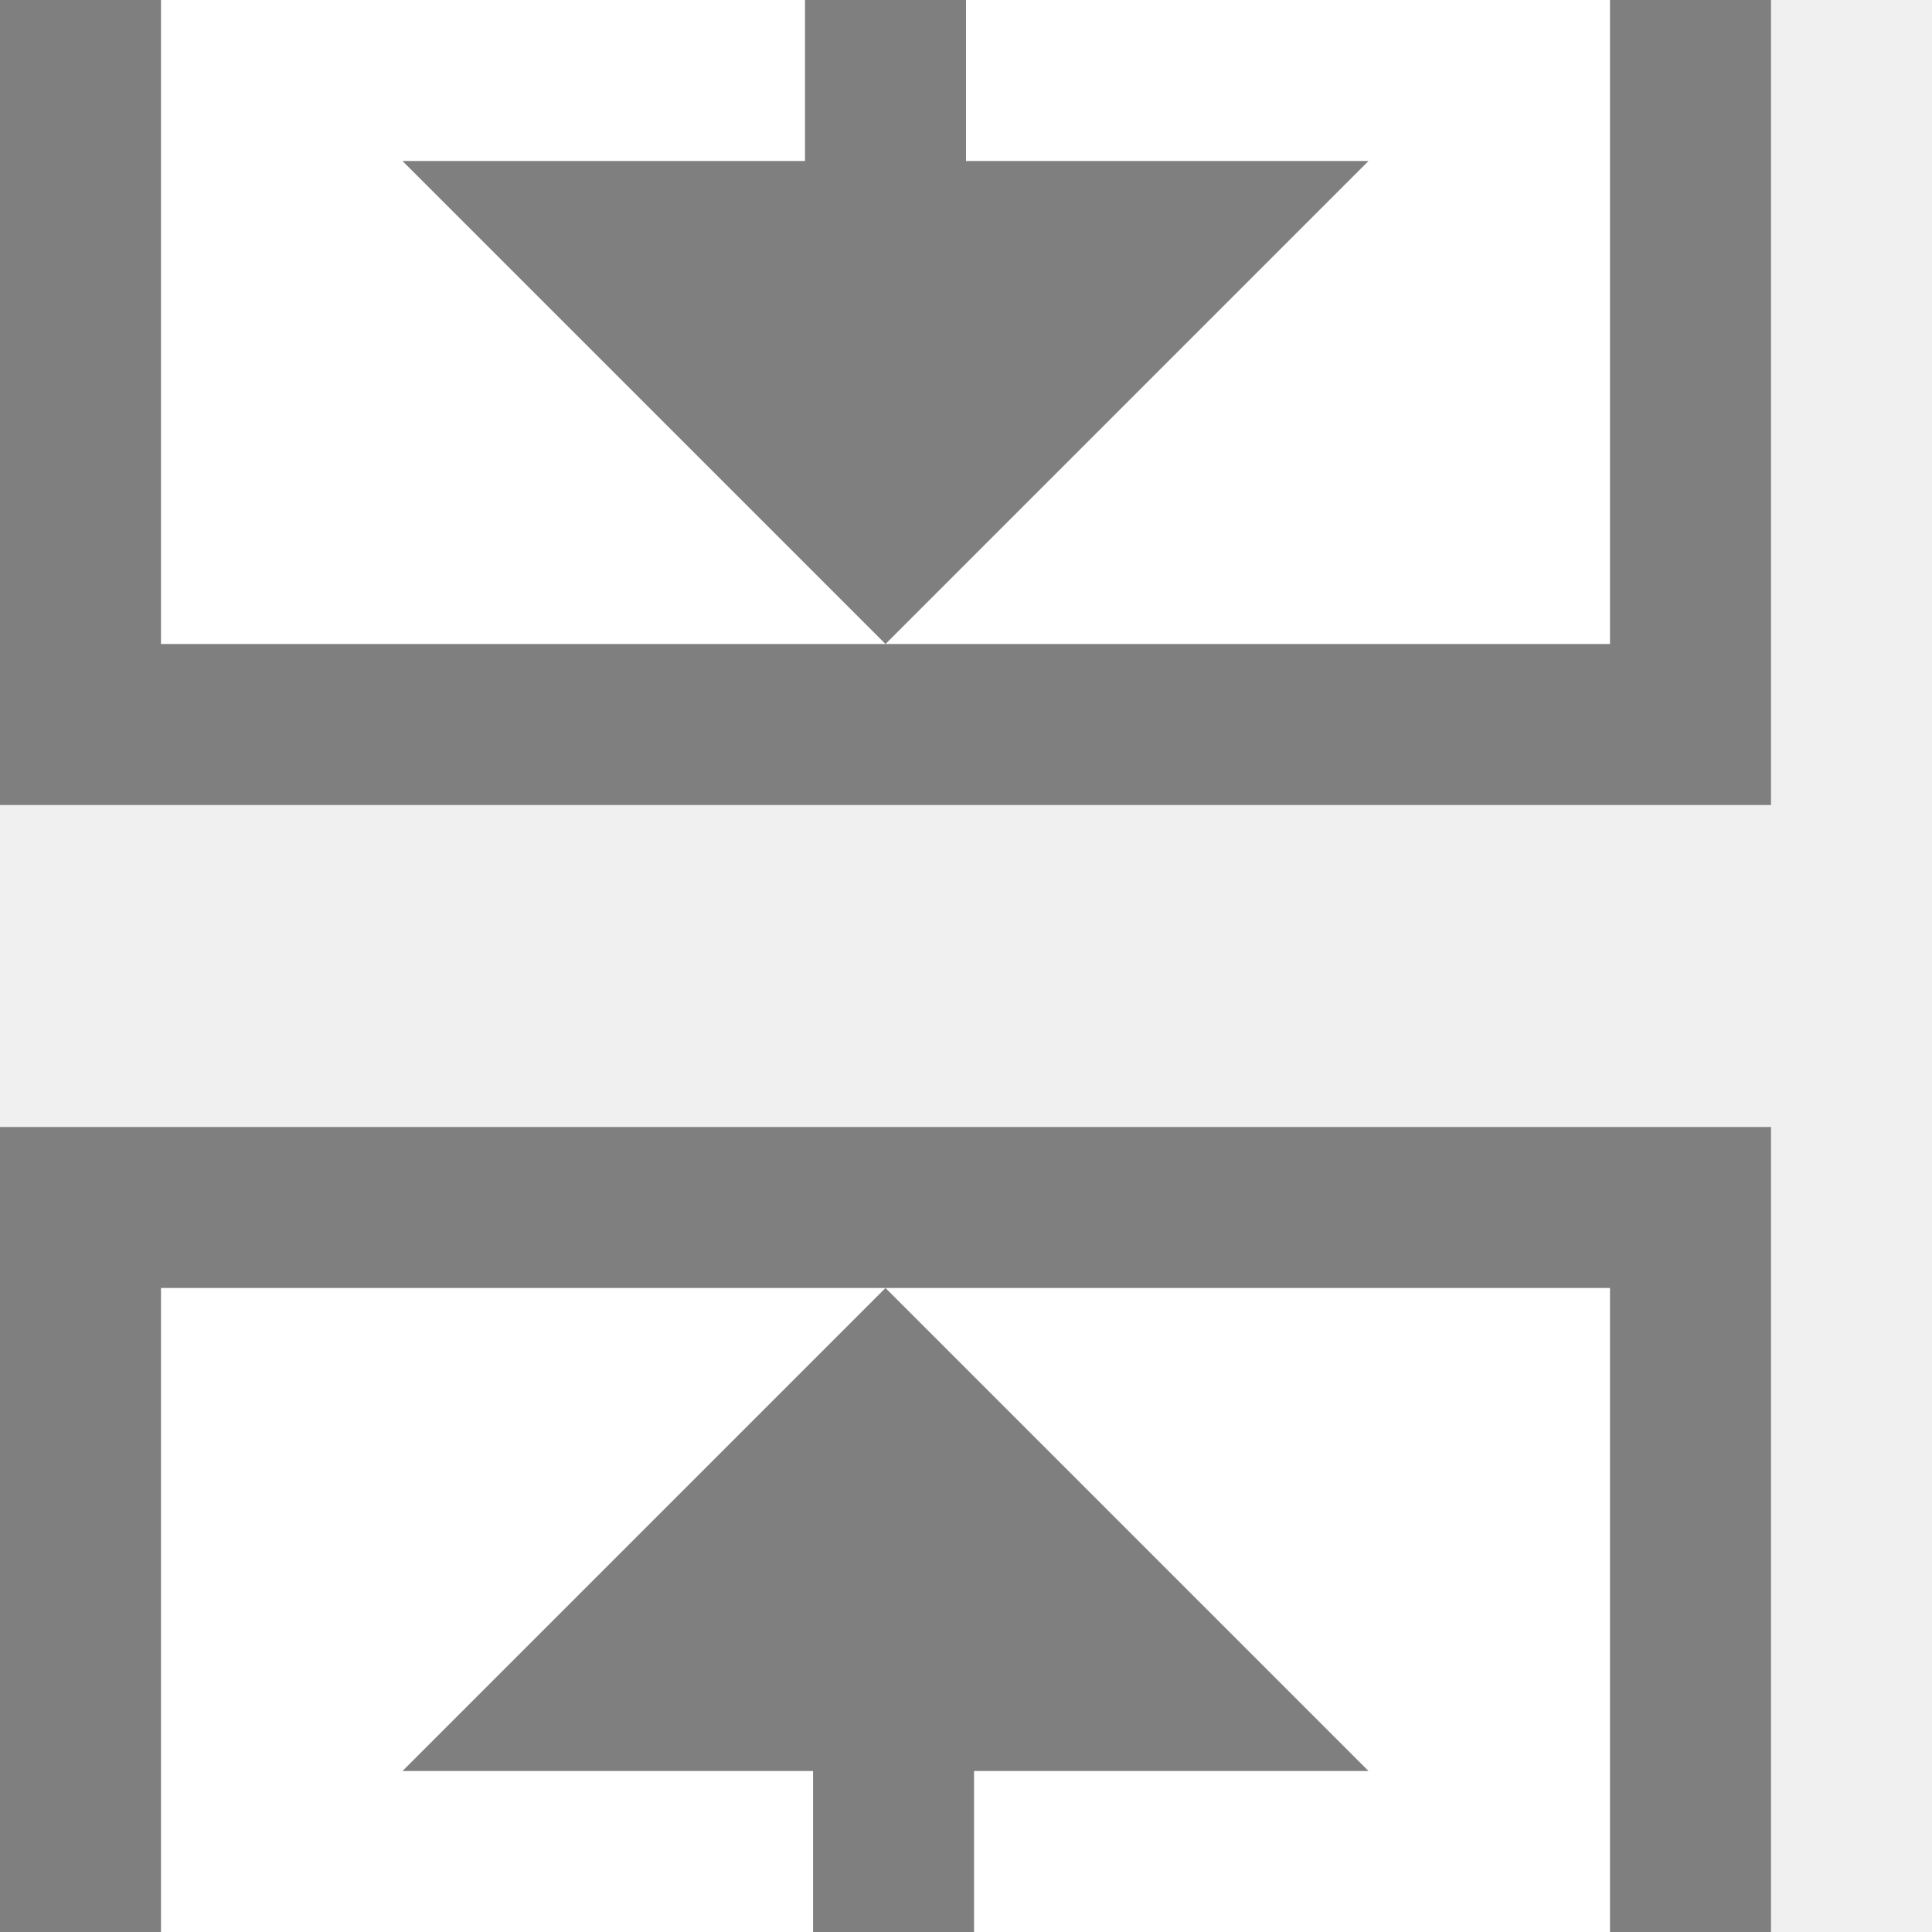
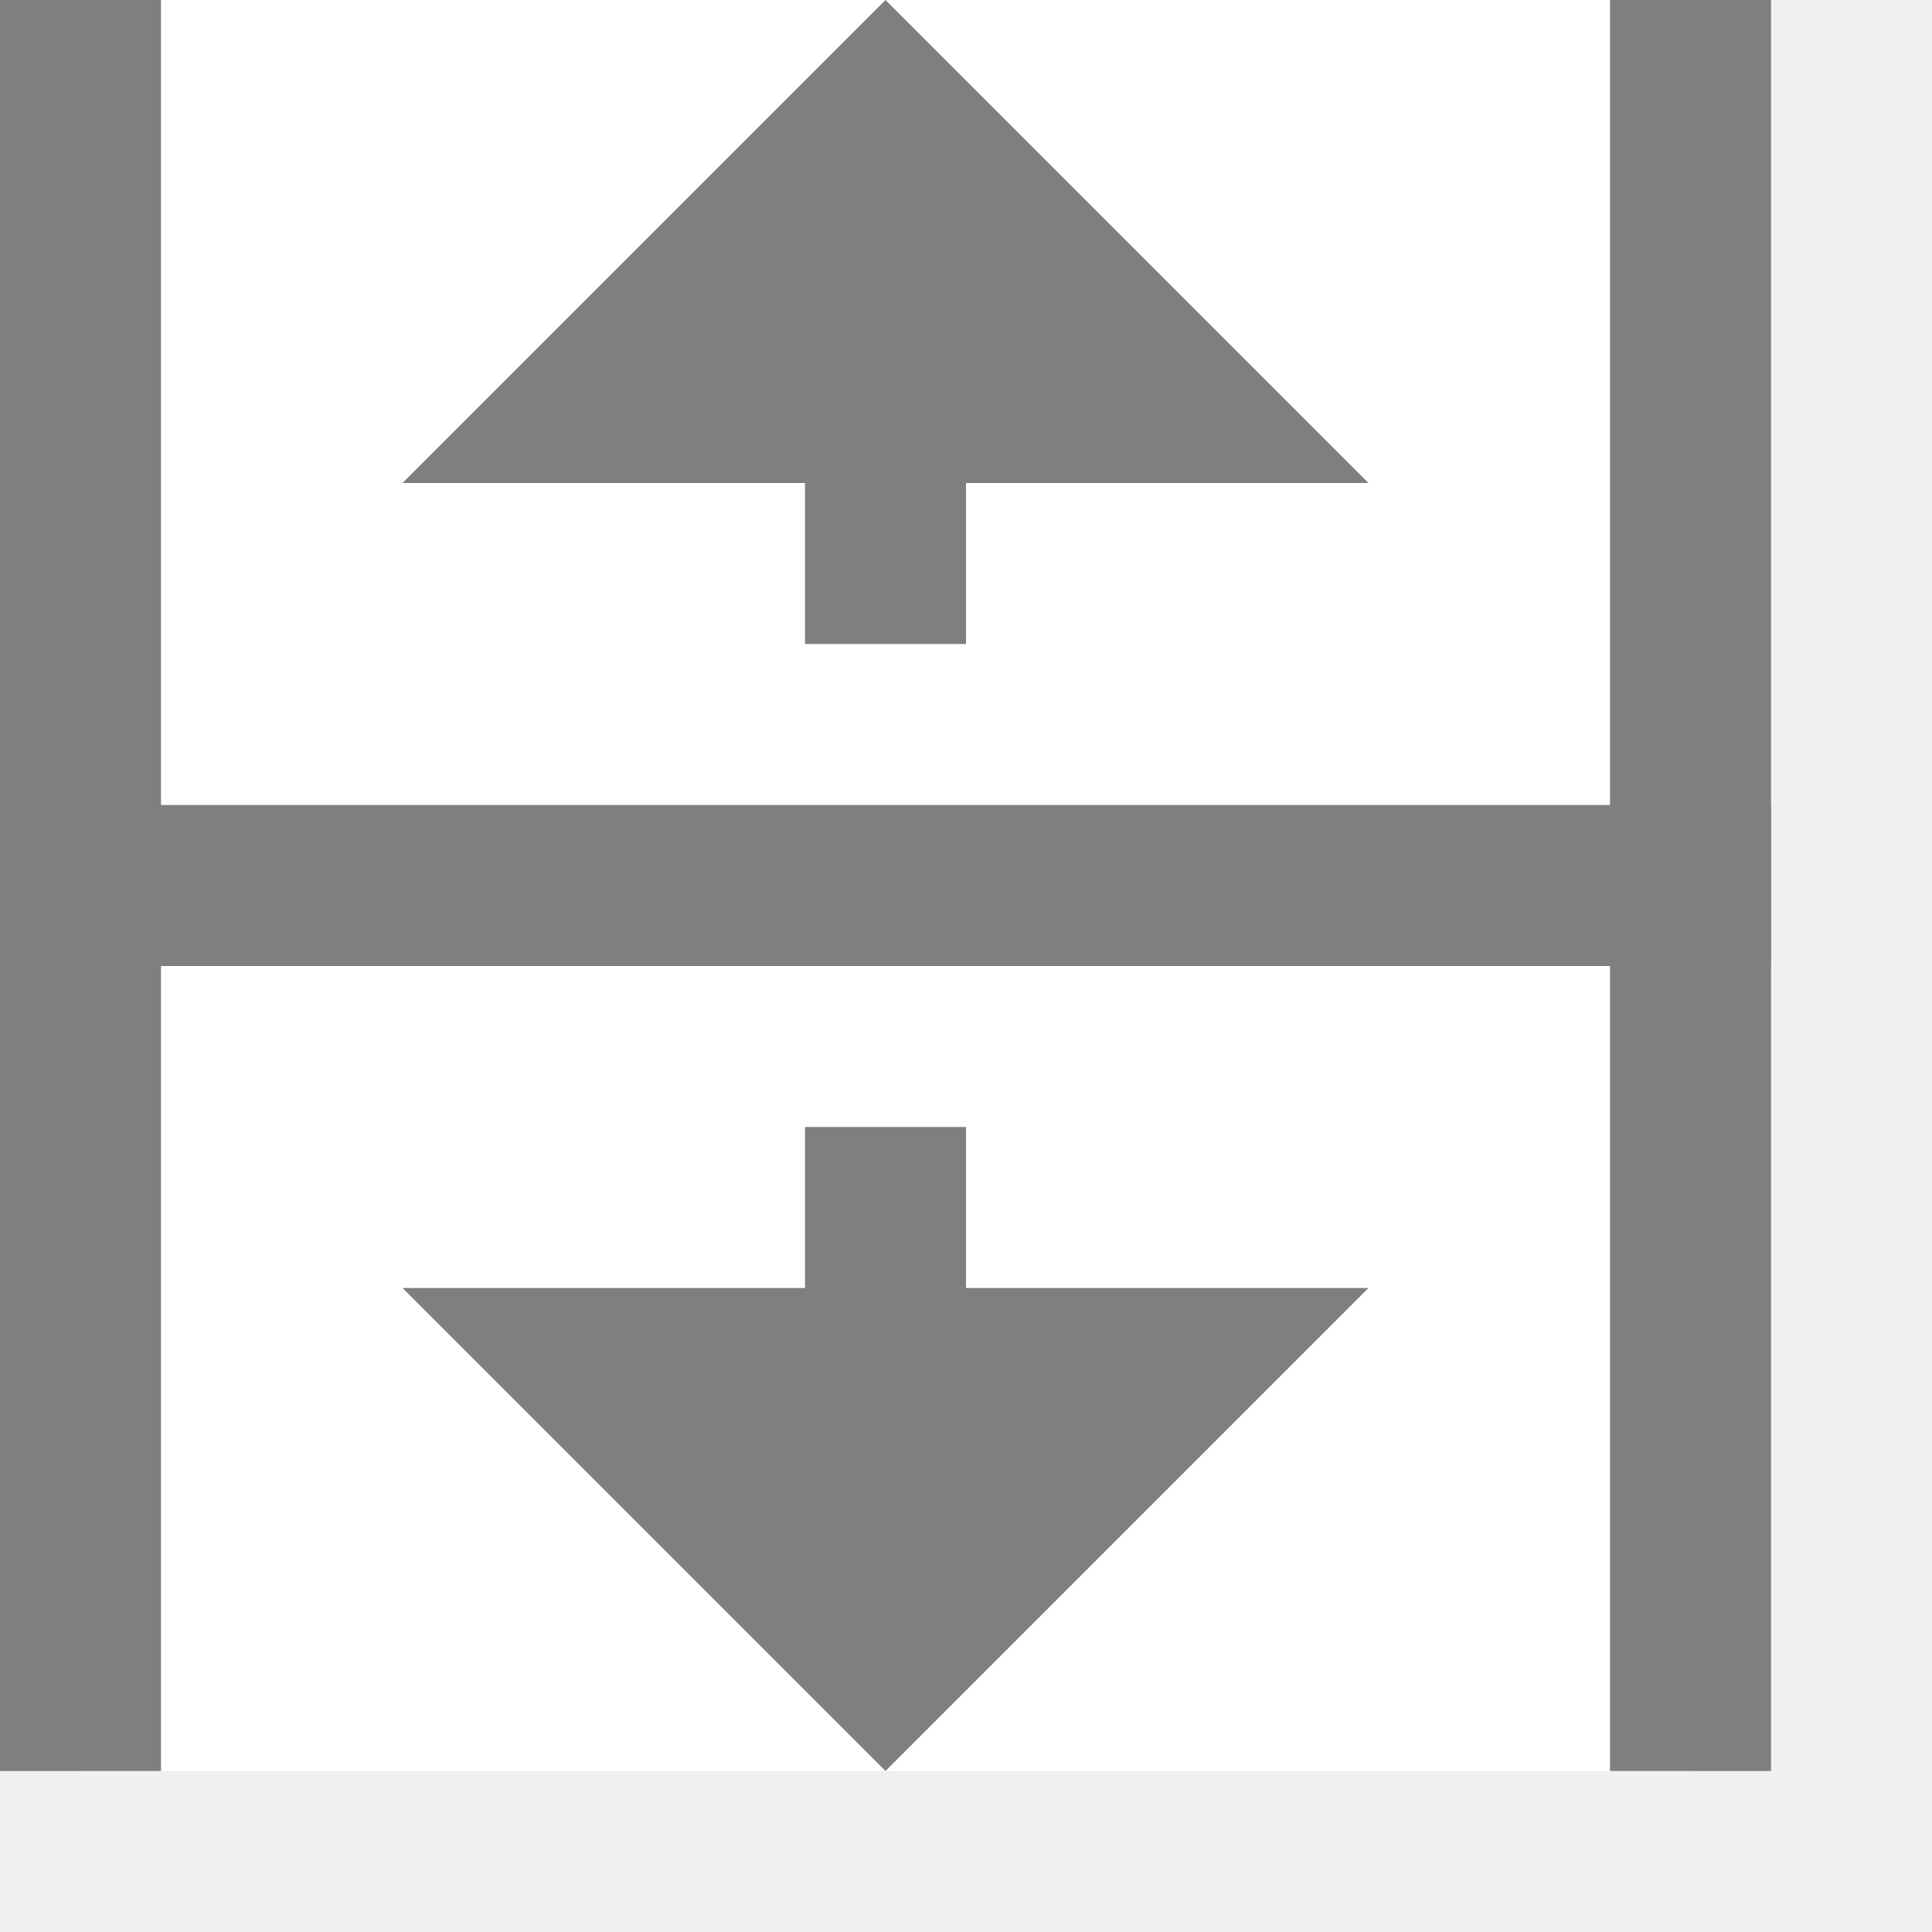
<svg xmlns="http://www.w3.org/2000/svg" width="12" height="12" id="svg2" version="1.1">
  <defs id="defs4">
    <marker orient="auto" refY="0.0" refX="0.0" id="TriangleOutS" style="overflow:visible">
      <path id="path3933" d="M 5.77,0.0 L -2.88,5.0 L -2.88,-5.0 L 5.77,0.0 z " style="fill-rule:evenodd;stroke:#000000;stroke-width:1.0pt" transform="scale(0.2)" />
    </marker>
    <marker orient="auto" refY="0.0" refX="0.0" id="Arrow1Send" style="overflow:visible;">
      <path id="path3800" d="M 0.0,0.0 L 5.0,-5.0 L -12.5,0.0 L 5.0,5.0 L 0.0,0.0 z " style="fill-rule:evenodd;stroke:#000000;stroke-width:1.0pt;" transform="scale(0.2) rotate(180) translate(6,0)" />
    </marker>
    <marker orient="auto" refY="0.0" refX="0.0" id="TriangleOutM" style="overflow:visible">
      <path id="path3930" d="M 5.77,0.0 L -2.88,5.0 L -2.88,-5.0 L 5.77,0.0 z " style="fill-rule:evenodd;stroke:#000000;stroke-width:1.0pt" transform="scale(0.4)" />
    </marker>
    <marker orient="auto" refY="0.0" refX="0.0" id="Arrow1Lend" style="overflow:visible;">
      <path id="path3788" d="M 0.0,0.0 L 5.0,-5.0 L -12.5,0.0 L 5.0,5.0 L 0.0,0.0 z " style="fill-rule:evenodd;stroke:#000000;stroke-width:1.0pt;" transform="scale(0.8) rotate(180) translate(12.5,0)" />
    </marker>
  </defs>
  <g id="layer1" transform="translate(0,-1040.362)">
-     <path style="fill:#ffffff;fill-opacity:1;stroke:#7f7f7f;stroke-width:1px;stroke-linecap:butt;stroke-linejoin:miter;stroke-opacity:1" d="m 0.5,1052.362 0,-4.5 10,0 0,4.5" id="path5206-9" />
-     <path style="fill:#ffffff;fill-opacity:1;stroke:#7f7f7f;stroke-width:1px;stroke-linecap:butt;stroke-linejoin:miter;stroke-opacity:1" d="m 0.5,0 0,4.5 10,0 0,-4.5" id="path5206" transform="translate(0,1040.362)" />
-     <path style="fill:none;stroke:#7f7f7f;stroke-width:1px;stroke-linecap:square;stroke-linejoin:miter;stroke-opacity:1;marker-end:none" d="m 5.5,1040.862 0,1.5" id="path3777" />
-     <path style="fill:#7f7f7f;fill-opacity:1;stroke:none" d="m 2.5,1041.362 3,3 3,-3" id="path5169" />
-     <path style="fill:none;stroke:#7f7f7f;stroke-width:1px;stroke-linecap:square;stroke-linejoin:miter;stroke-opacity:1;marker-end:none" d="m 5.55,1051.912 0,-1.5" id="path3777-7" />
-     <path style="fill:#7f7f7f;fill-opacity:1;stroke:none" d="m 2.5,1051.362 3,-3 3,3" id="path5169-4" />
+     <path style="fill:#ffffff;fill-opacity:1;stroke:#7f7f7f;stroke-width:1px;stroke-linecap:butt;stroke-linejoin:miter;stroke-opacity:1" d="m 0.5,1051.362 0,-5.5 10,0 0,5.5" id="path5206-9" />
+     <path style="fill:#ffffff;stroke:#7f7f7f;stroke-width:1px;stroke-linecap:butt;stroke-linejoin:miter;stroke-opacity:1;fill-opacity:1" d="m 0.5,0 0,5.5 10,0 0,-5.5" id="path5206" transform="translate(0,1040.362)" />
+     <path style="fill:none;stroke:#7f7f7f;stroke-width:1px;stroke-linecap:square;stroke-linejoin:miter;stroke-opacity:1;marker-end:none" d="m 5.5,1042.362 0,1.5" id="path3777" />
+     <path style="fill:#7f7f7f;fill-opacity:1;stroke:none" d="m 2.5,1048.362 3,3 3,-3" id="path5169" />
+     <path style="fill:none;stroke:#7f7f7f;stroke-width:1px;stroke-linecap:square;stroke-linejoin:miter;stroke-opacity:1;marker-end:none" d="m 5.5,1049.362 0,-1.5" id="path3777-7" />
+     <path style="fill:#7f7f7f;fill-opacity:1;stroke:none" d="m 2.5,1043.362 3,-3 3,3" id="path5169-4" />
  </g>
</svg>
